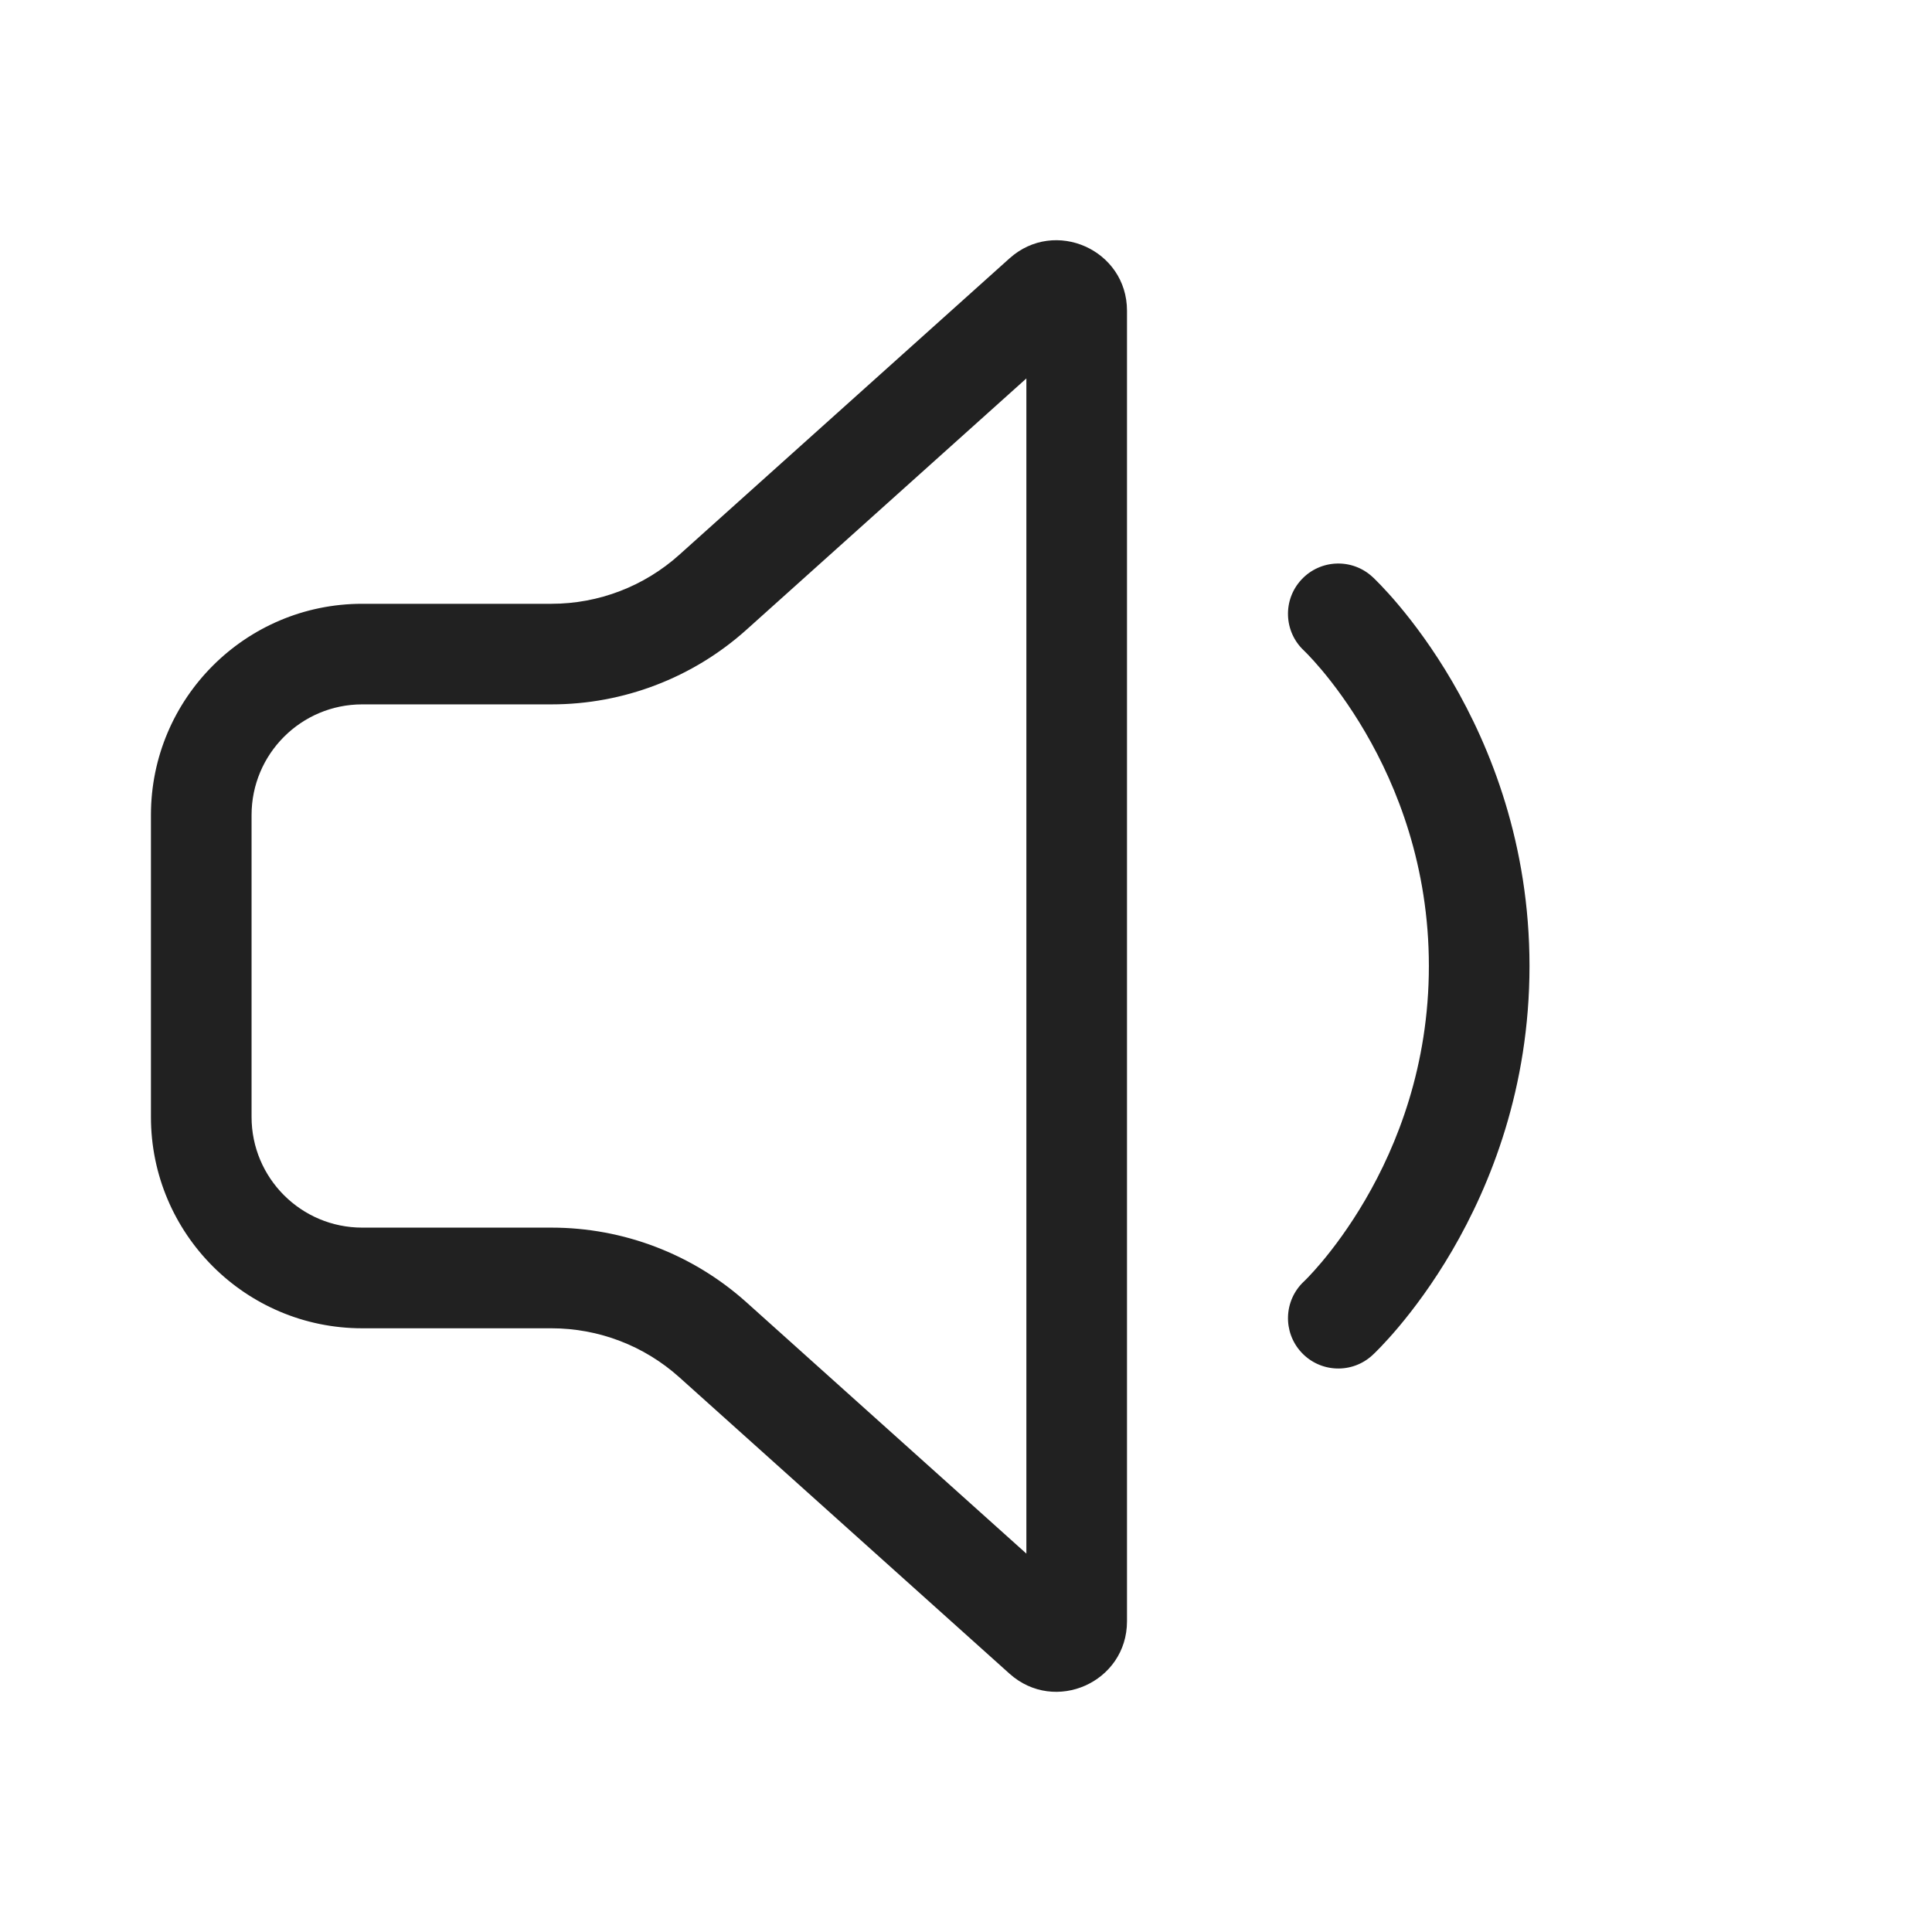
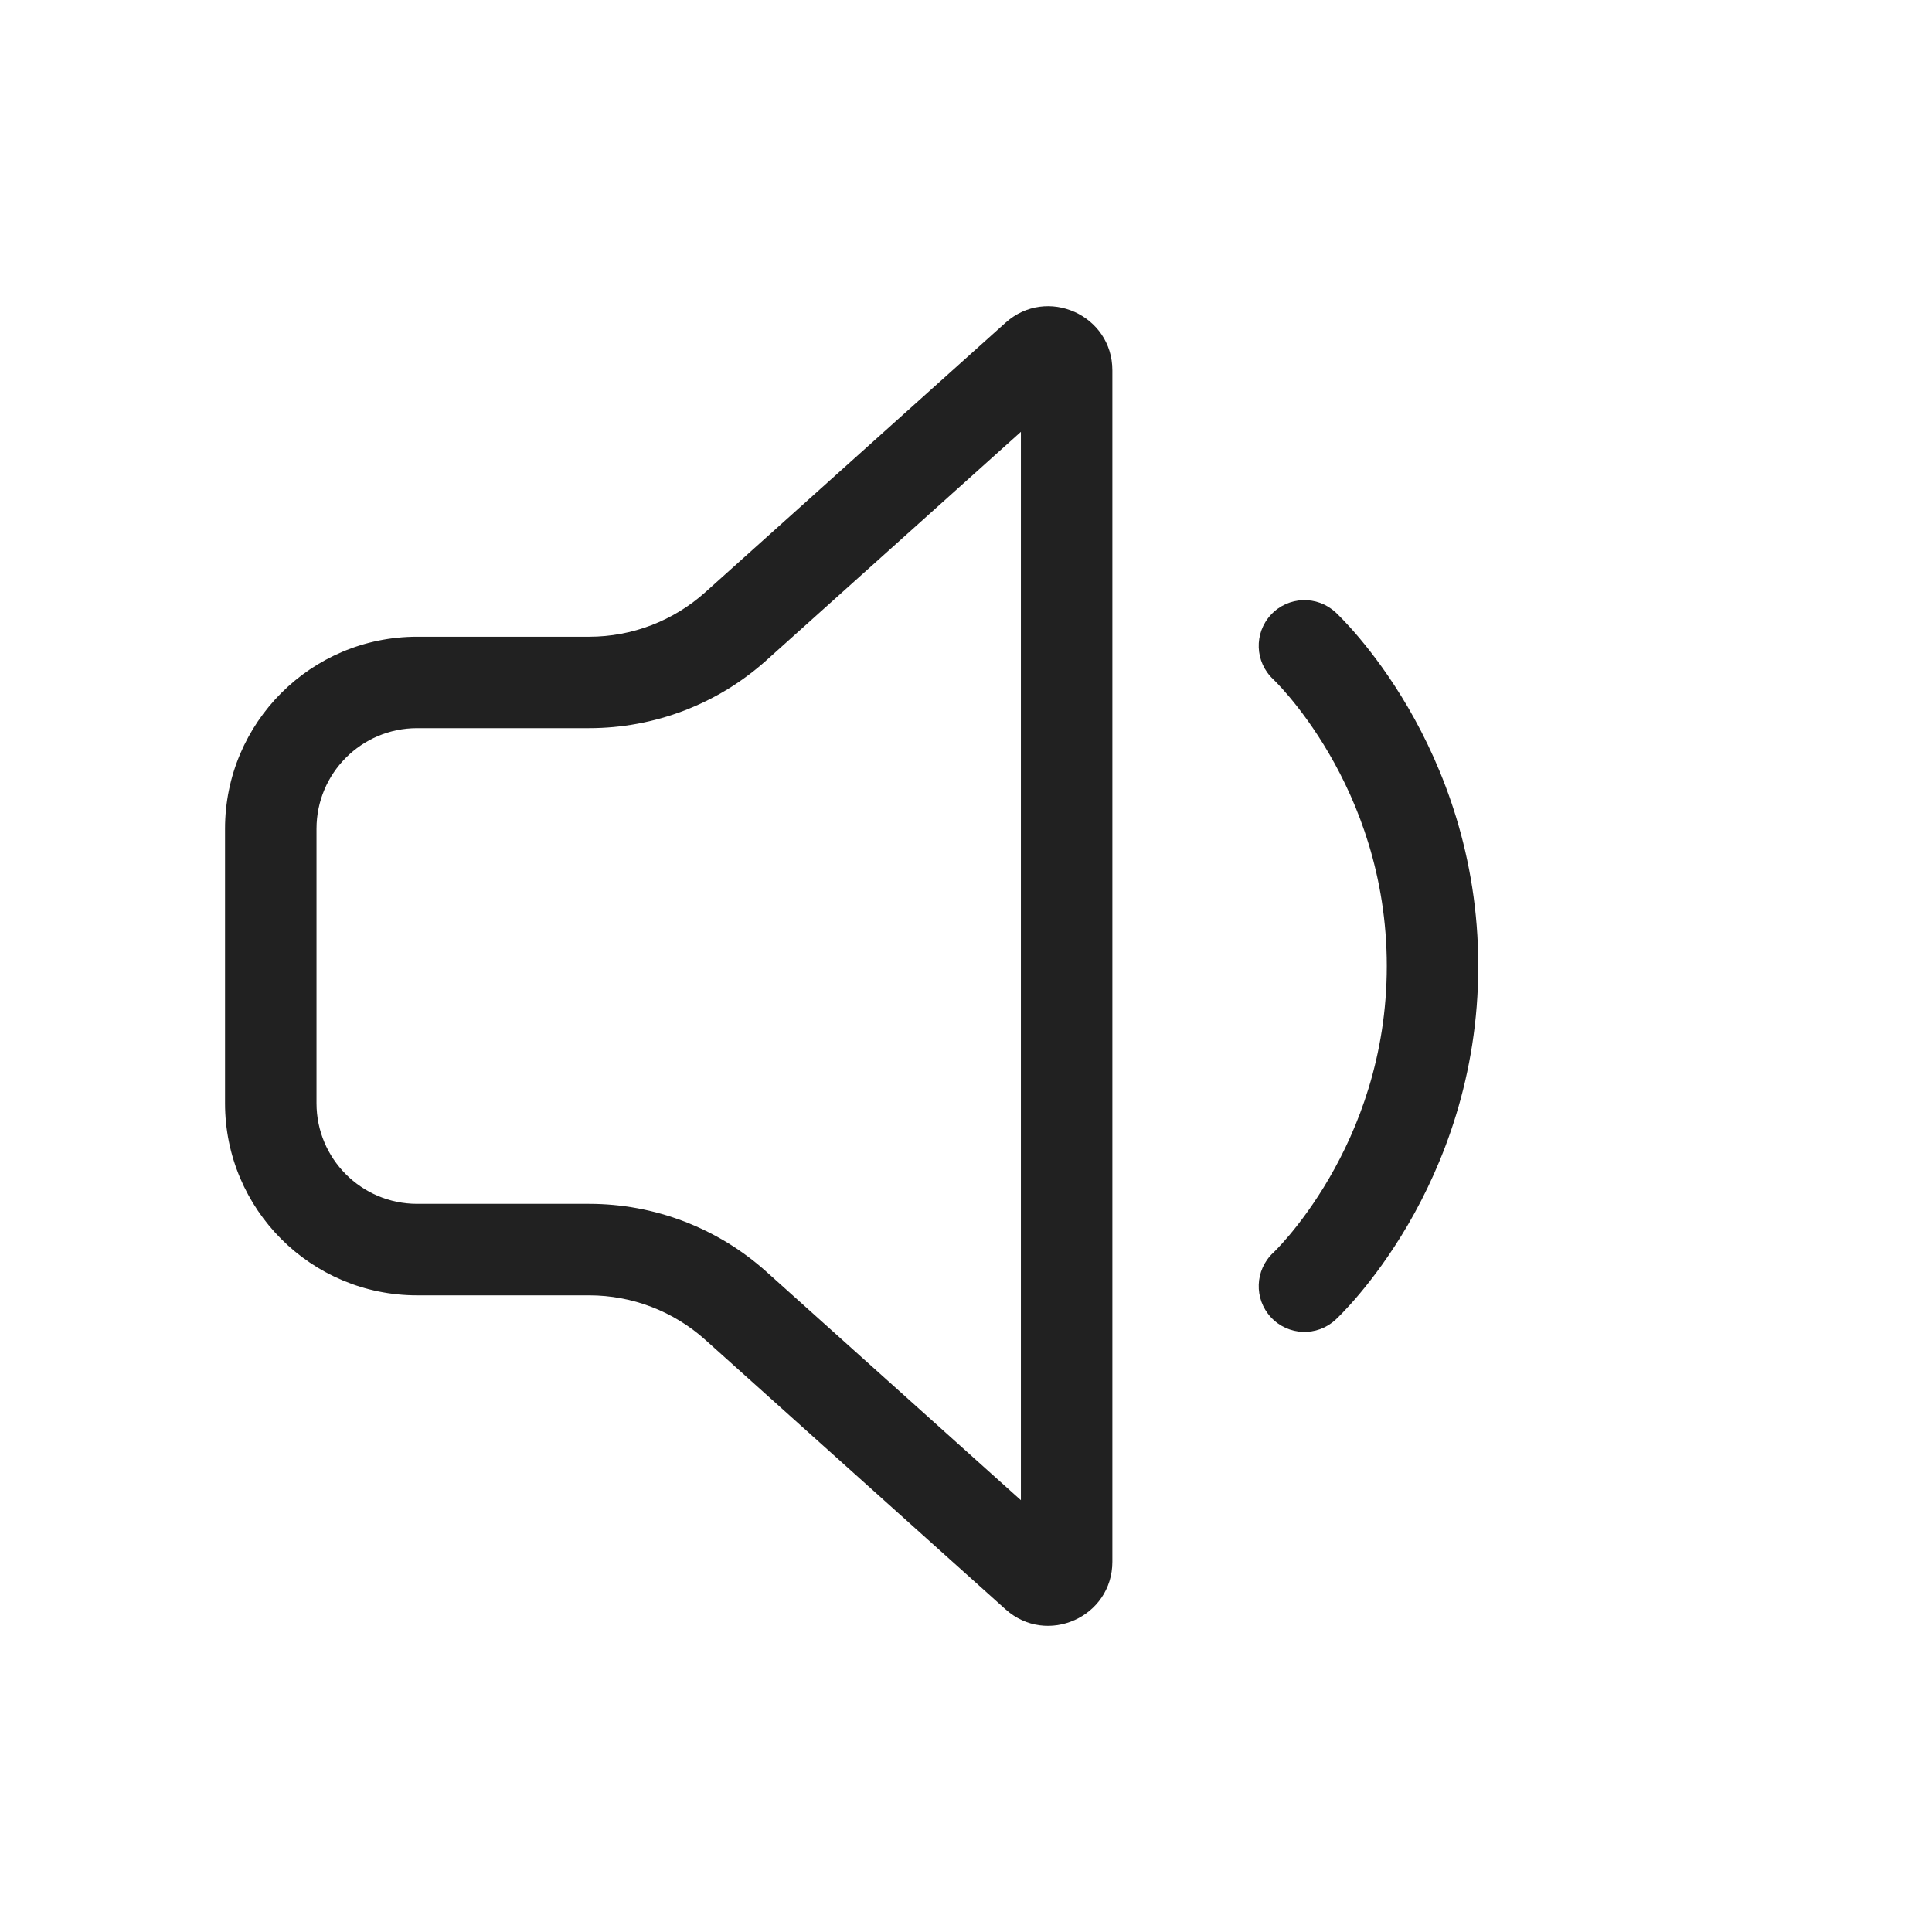
- <svg xmlns="http://www.w3.org/2000/svg" width="48" height="48" viewBox="0 0 48 48" fill="none">
-   <path d="M25.081 6.419C26.208 5.408 28 6.207 28 7.721V40.28C28 41.794 26.208 42.593 25.081 41.582L16.875 34.216C16.003 33.433 14.873 33.001 13.702 33.001H9C6.101 33.001 3.75 30.65 3.75 27.75V20.25C3.75 17.351 6.101 15.001 9 15.001H13.702C14.873 15.001 16.003 14.568 16.875 13.785L25.081 6.419ZM25.5 9.402L18.545 15.646C17.215 16.84 15.49 17.5 13.702 17.5H9C7.481 17.5 6.25 18.732 6.25 20.25V27.75C6.25 29.269 7.481 30.5 9 30.5H13.702C15.49 30.5 17.215 31.161 18.545 32.355L25.5 38.599V9.402ZM32.334 14.4C32.804 13.894 33.595 13.865 34.101 14.335L34.102 14.336L34.104 14.338L34.109 14.342L34.123 14.355C34.134 14.366 34.148 14.379 34.165 14.396C34.199 14.429 34.245 14.476 34.302 14.535C34.415 14.653 34.571 14.822 34.754 15.04C35.12 15.476 35.601 16.112 36.08 16.933C37.037 18.575 38 20.978 38 24C38 27.023 37.037 29.426 36.08 31.068C35.601 31.889 35.12 32.525 34.754 32.961C34.571 33.179 34.415 33.348 34.302 33.466C34.245 33.525 34.199 33.572 34.165 33.605L34.145 33.624L34.123 33.645L34.109 33.658L34.104 33.663L34.102 33.666L34.101 33.666C33.595 34.136 32.804 34.107 32.334 33.601C31.865 33.096 31.893 32.308 32.396 31.837L32.398 31.836L32.414 31.82C32.431 31.803 32.46 31.775 32.499 31.734C32.577 31.653 32.695 31.525 32.84 31.353C33.13 31.007 33.524 30.487 33.92 29.808C34.713 28.45 35.5 26.478 35.5 24C35.5 21.523 34.713 19.551 33.92 18.193C33.524 17.514 33.13 16.994 32.84 16.648C32.695 16.476 32.577 16.348 32.499 16.267C32.46 16.226 32.431 16.198 32.414 16.181L32.397 16.164L32.398 16.165C31.893 15.695 31.864 14.905 32.334 14.4ZM34.101 14.335L34.165 14.396C34.069 14.307 34.097 14.331 34.101 14.335Z" fill="#212121" />
+ <svg xmlns="http://www.w3.org/2000/svg" width="52.8" height="52.8" viewBox="0 0 52.8 52.8" fill="none" version="1.1" id="svg1">
+   <defs id="defs1" />
+   <g transform="translate(2.4,2.4)" id="g1">
+     <path d="M25.081 6.419C26.208 5.408 28 6.207 28 7.721V40.28C28 41.794 26.208 42.593 25.081 41.582L16.875 34.216C16.003 33.433 14.873 33.001 13.702 33.001H9C6.101 33.001 3.75 30.65 3.75 27.75V20.25C3.75 17.351 6.101 15.001 9 15.001H13.702C14.873 15.001 16.003 14.568 16.875 13.785L25.081 6.419ZM25.5 9.402L18.545 15.646C17.215 16.84 15.49 17.5 13.702 17.5H9C7.481 17.5 6.25 18.732 6.25 20.25V27.75C6.25 29.269 7.481 30.5 9 30.5H13.702C15.49 30.5 17.215 31.161 18.545 32.355L25.5 38.599V9.402ZM32.334 14.4C32.804 13.894 33.595 13.865 34.101 14.335L34.102 14.336L34.104 14.338L34.109 14.342L34.123 14.355C34.134 14.366 34.148 14.379 34.165 14.396C34.199 14.429 34.245 14.476 34.302 14.535C34.415 14.653 34.571 14.822 34.754 15.04C35.12 15.476 35.601 16.112 36.08 16.933C37.037 18.575 38 20.978 38 24C38 27.023 37.037 29.426 36.08 31.068C35.601 31.889 35.12 32.525 34.754 32.961C34.571 33.179 34.415 33.348 34.302 33.466C34.245 33.525 34.199 33.572 34.165 33.605L34.145 33.624L34.123 33.645L34.109 33.658L34.104 33.663L34.102 33.666L34.101 33.666C33.595 34.136 32.804 34.107 32.334 33.601C31.865 33.096 31.893 32.308 32.396 31.837L32.398 31.836L32.414 31.82C32.431 31.803 32.46 31.775 32.499 31.734C32.577 31.653 32.695 31.525 32.84 31.353C33.13 31.007 33.524 30.487 33.92 29.808C34.713 28.45 35.5 26.478 35.5 24C35.5 21.523 34.713 19.551 33.92 18.193C33.524 17.514 33.13 16.994 32.84 16.648C32.695 16.476 32.577 16.348 32.499 16.267C32.46 16.226 32.431 16.198 32.414 16.181L32.397 16.164L32.398 16.165C31.893 15.695 31.864 14.905 32.334 14.4ZM34.101 14.335L34.165 14.396C34.069 14.307 34.097 14.331 34.101 14.335Z" fill="#212121" id="path1" />
+   </g>
</svg>
